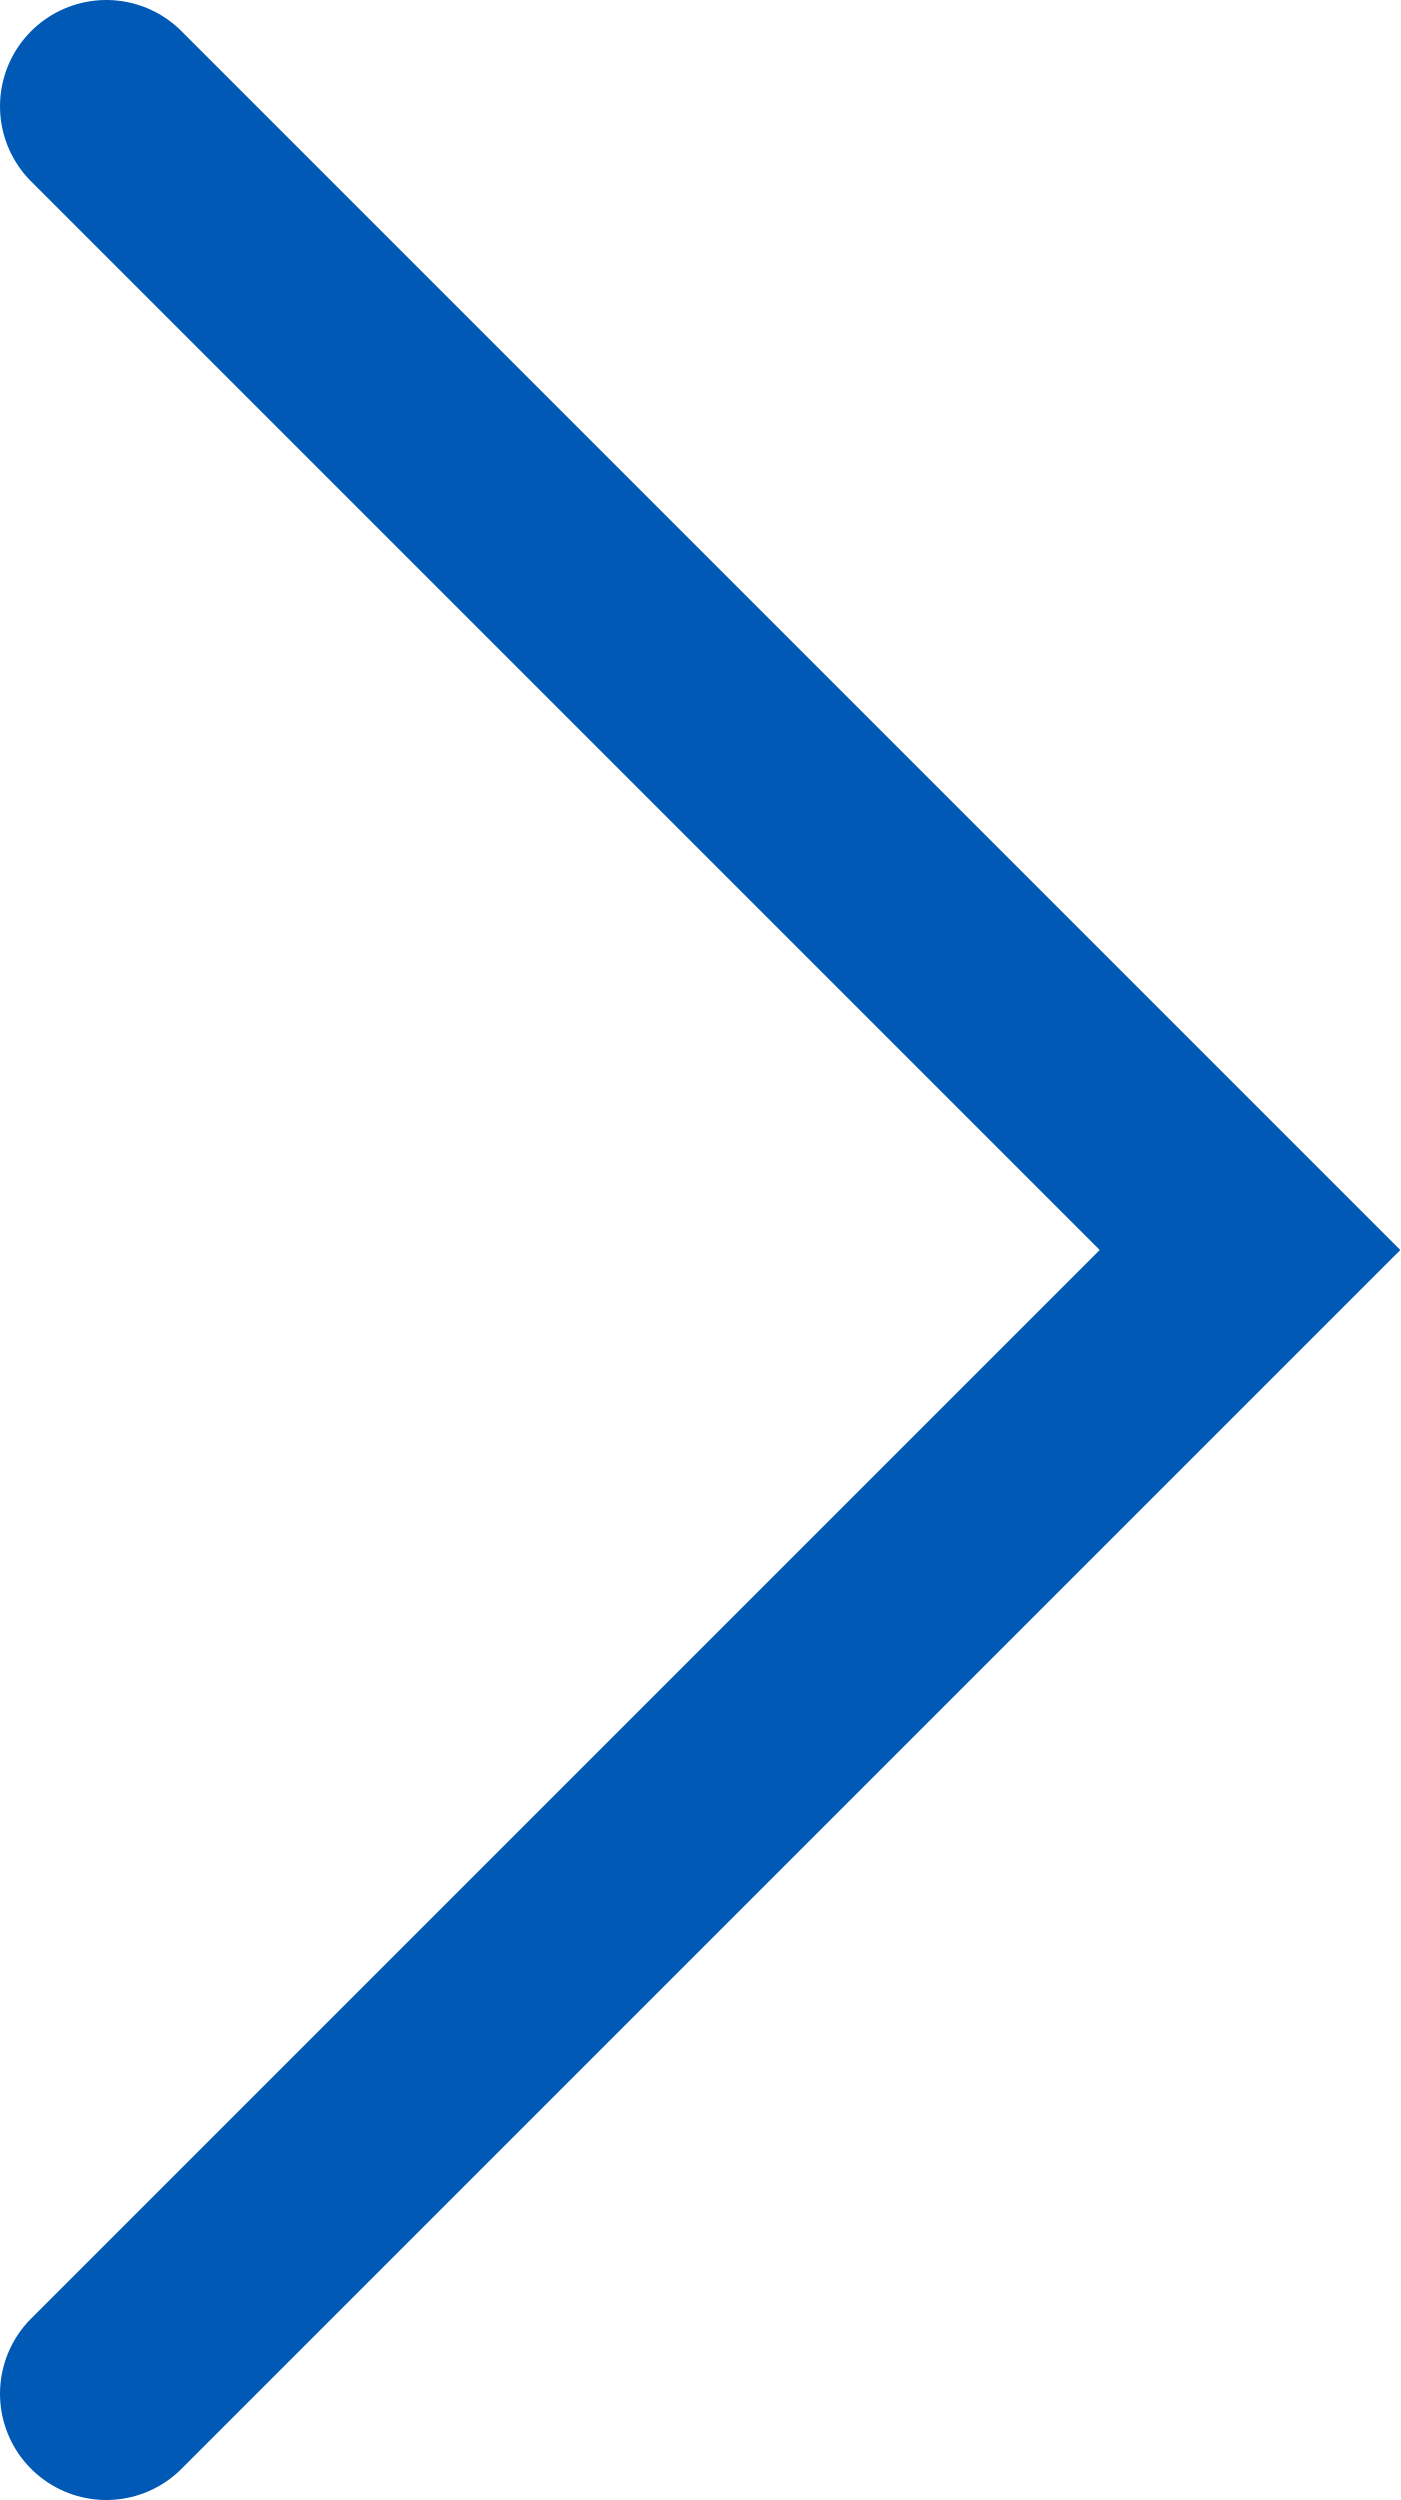
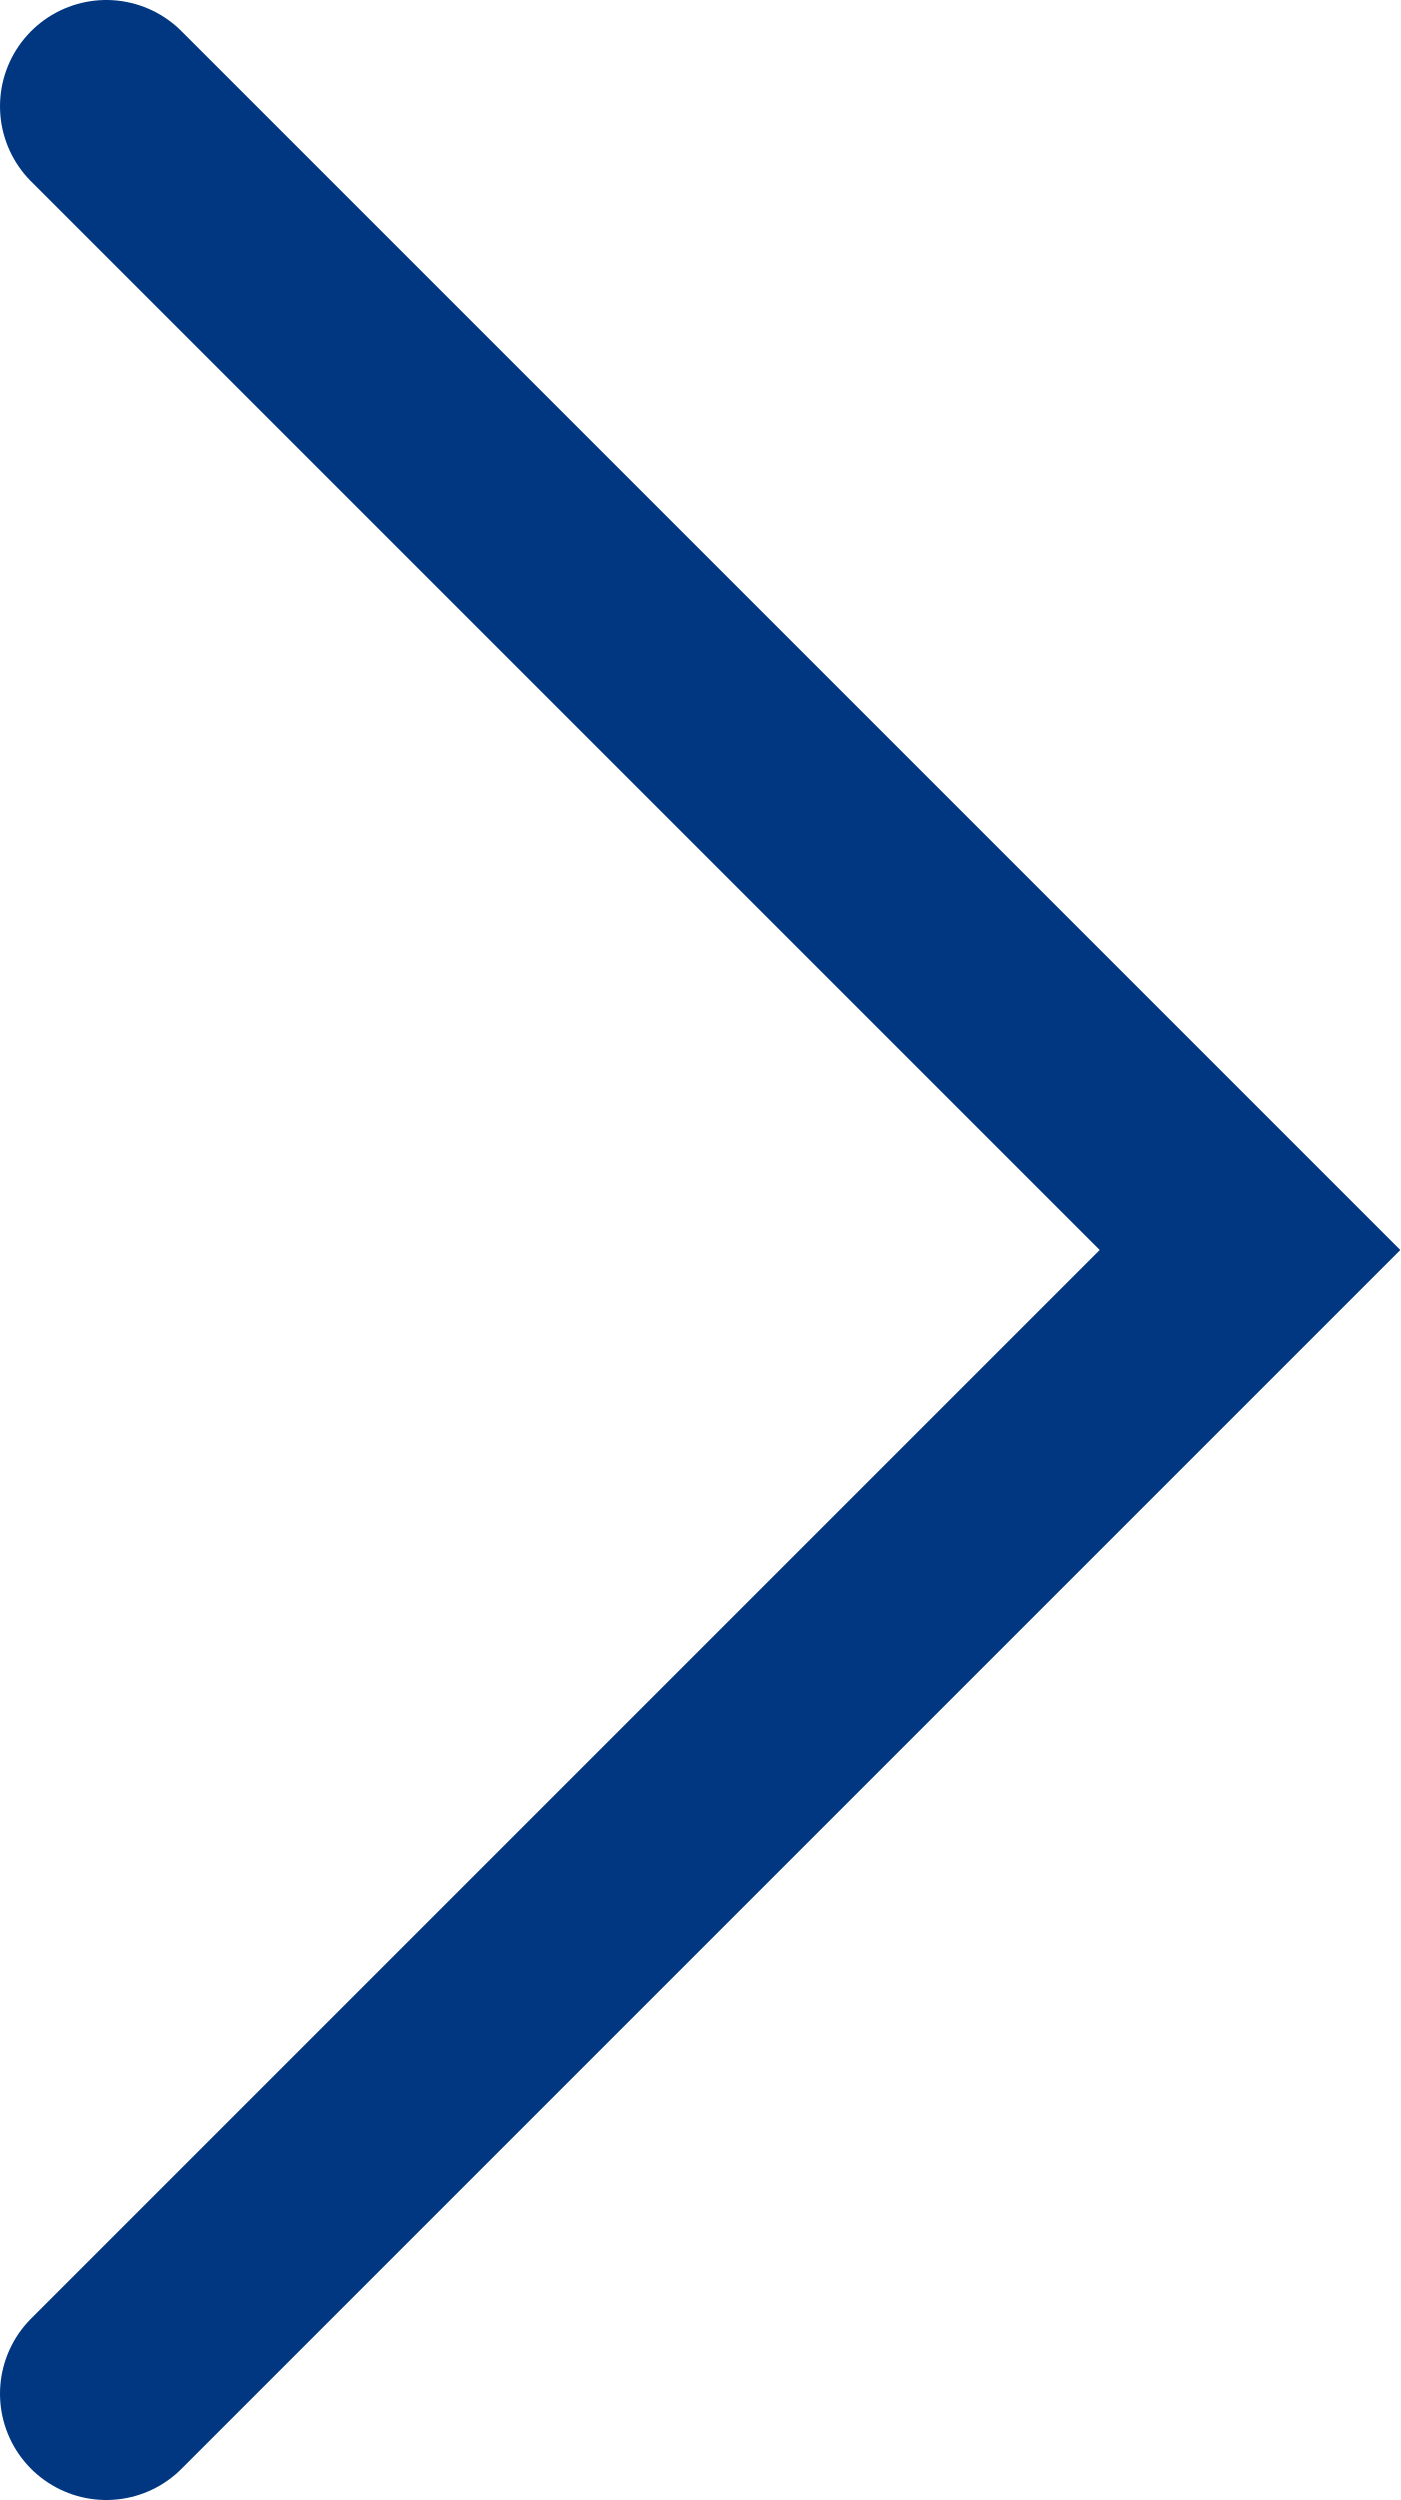
<svg xmlns="http://www.w3.org/2000/svg" viewBox="0 0 6.59 11.76">
  <defs>
-     <style>.cls-1{fill:none;stroke:#0059b4;stroke-linecap:round;stroke-miterlimit:10;}</style>
+     <style>.cls-1{fill:none;stroke:#003780;stroke-linecap:round;stroke-miterlimit:10;}</style>
  </defs>
  <g id="Layer_2" data-name="Layer 2">
-     <g id="base">
+     <g id="レイヤー_3" data-name="レイヤー 3">
      <polyline class="cls-1" points="0.5 0.5 5.88 5.88 0.5 11.26" />
    </g>
  </g>
</svg>
